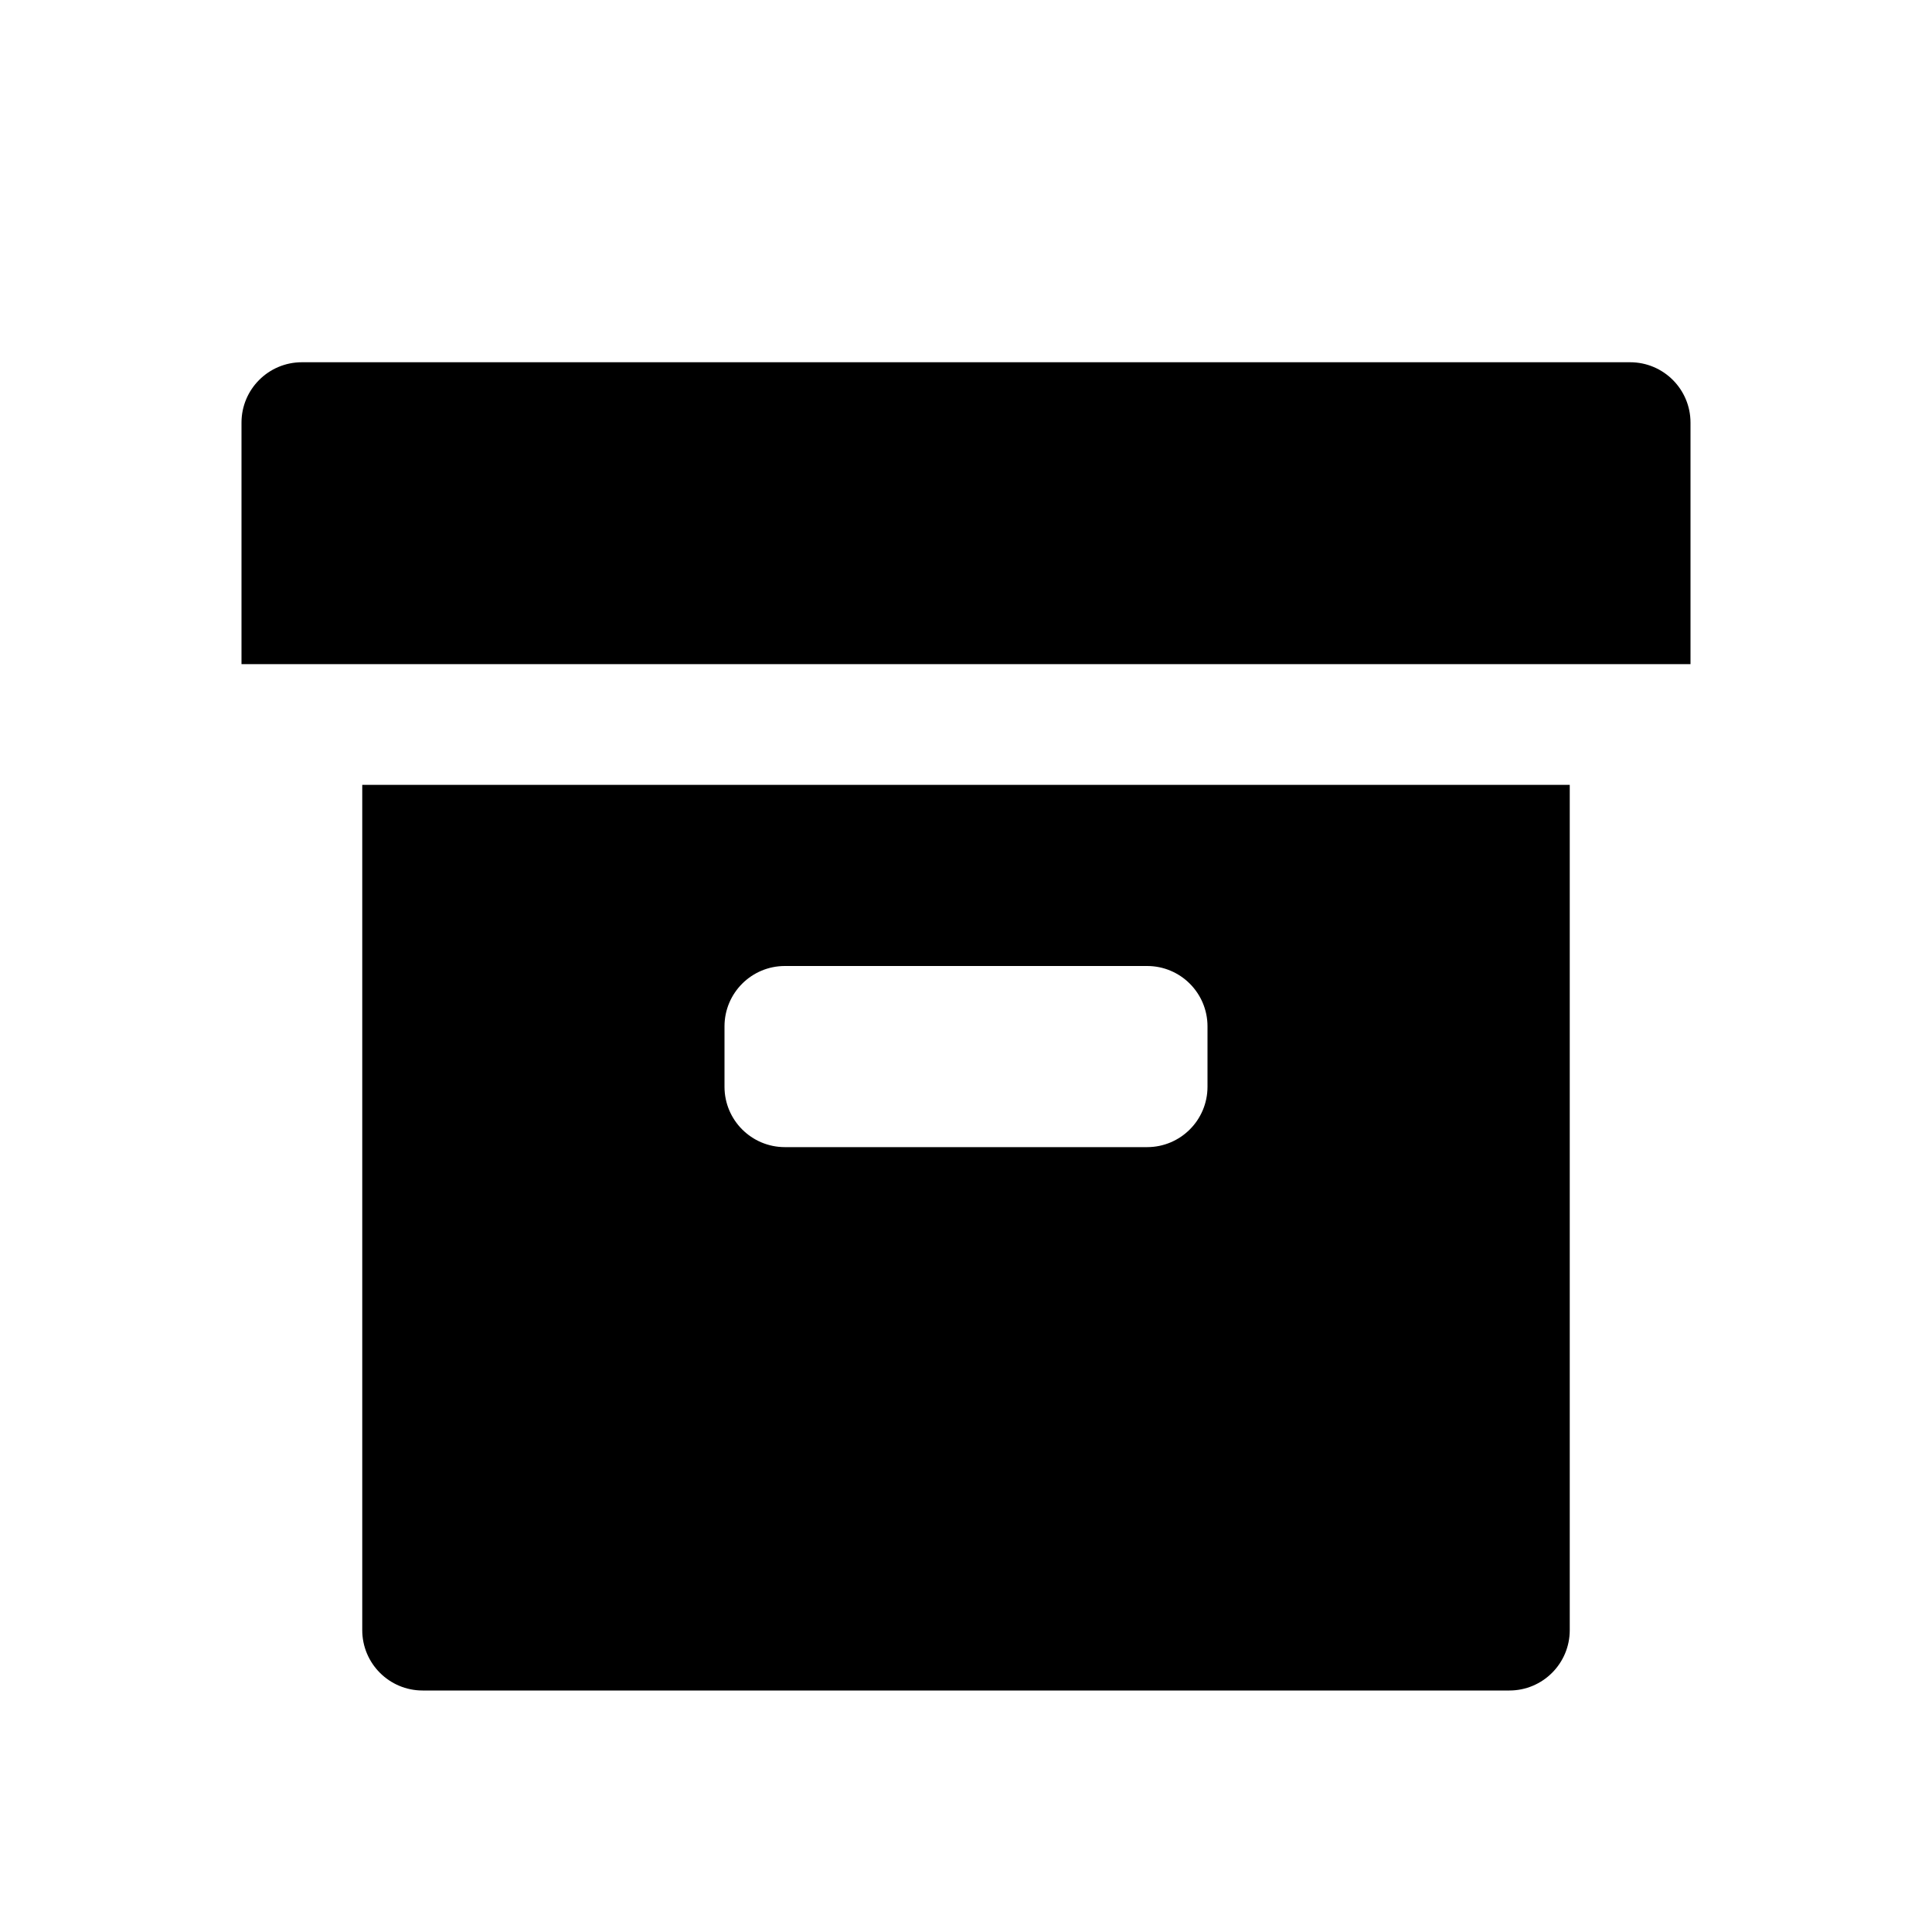
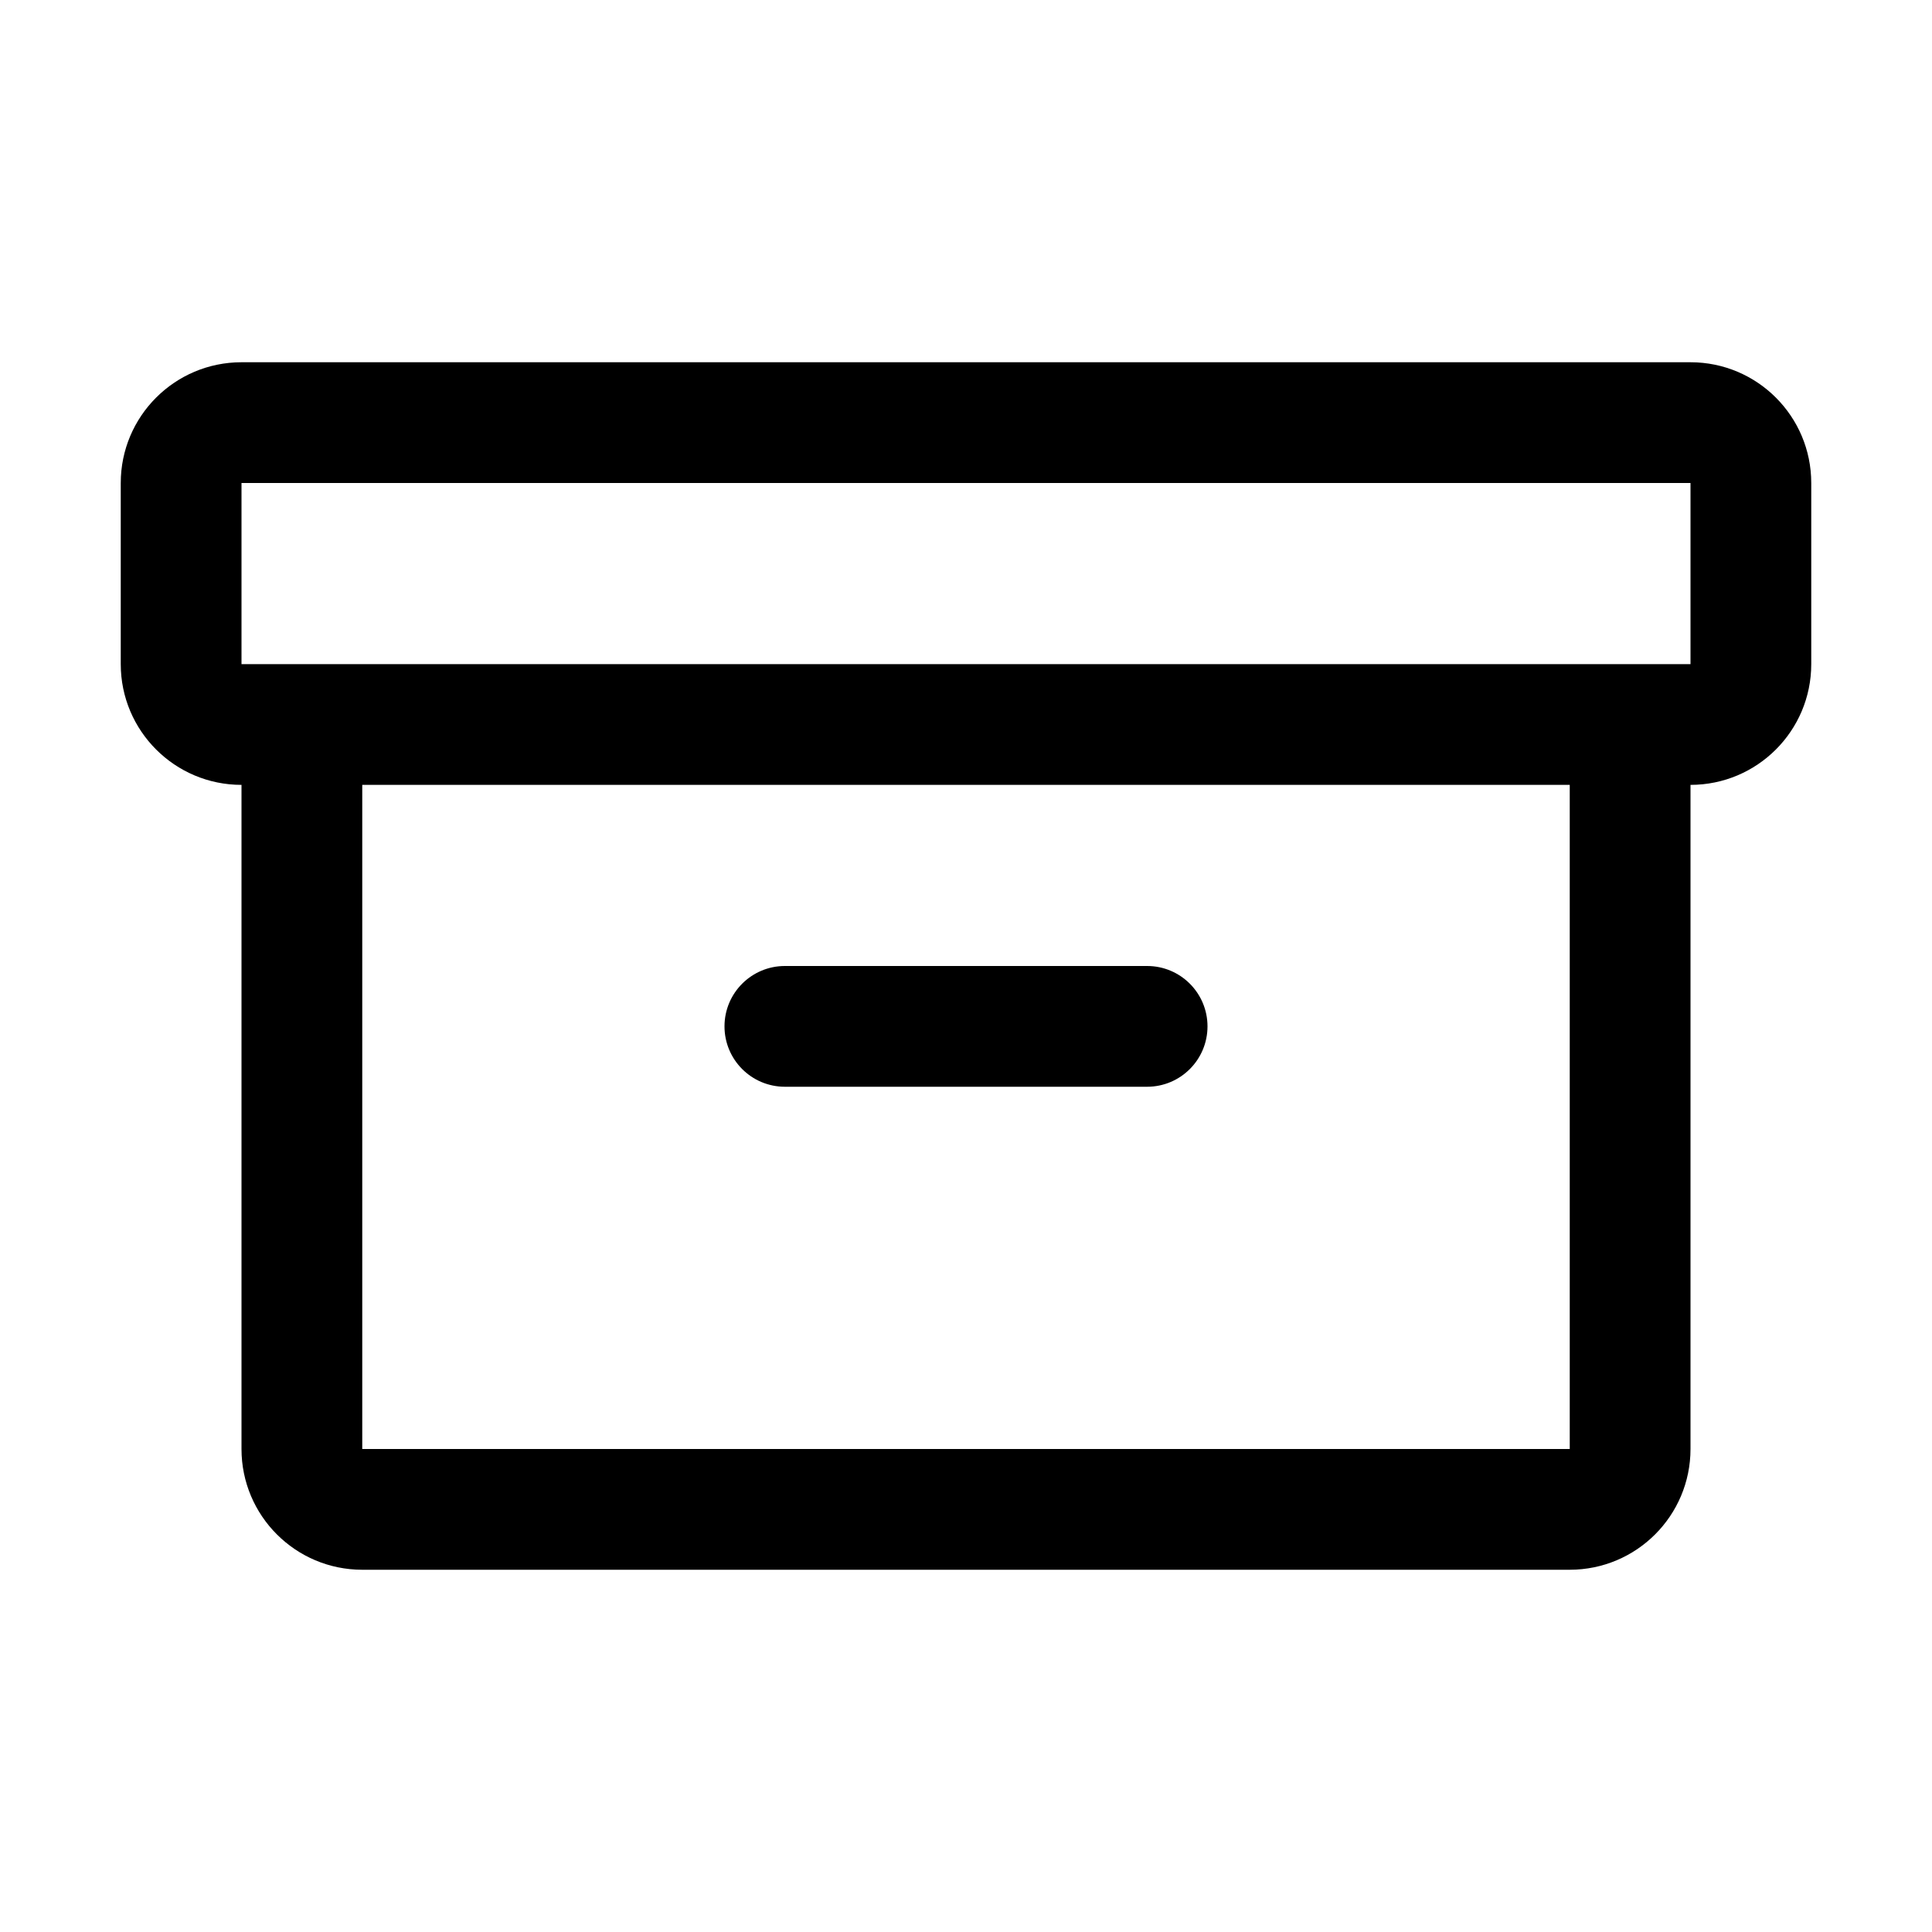
- <svg xmlns="http://www.w3.org/2000/svg" id="glyphicons-basic" viewBox="0 0 32 32">
-   <path id="archive" d="M6,27a1,1,0,0,0,1,1H25a1,1,0,0,0,1-1V13H6Zm6-10a1,1,0,0,1,1-1h6a1,1,0,0,1,1,1v1a1,1,0,0,1-1,1H13a1,1,0,0,1-1-1ZM28,7v4H4V7A1,1,0,0,1,5,6H27A1,1,0,0,1,28,7Z" />
+ <svg xmlns="http://www.w3.org/2000/svg" width="32" height="32" fill="#000000" viewBox="0 0 256 256">
+   <path d="M224,48H32A16,16,0,0,0,16,64V88a16,16,0,0,0,16,16v88a16,16,0,0,0,16,16H208a16,16,0,0,0,16-16V104a16,16,0,0,0,16-16V64A16,16,0,0,0,224,48ZM208,192H48V104H208ZM224,88H32V64H224V88ZM96,136a8,8,0,0,1,8-8h48a8,8,0,0,1,0,16H104A8,8,0,0,1,96,136Z" />
</svg>
